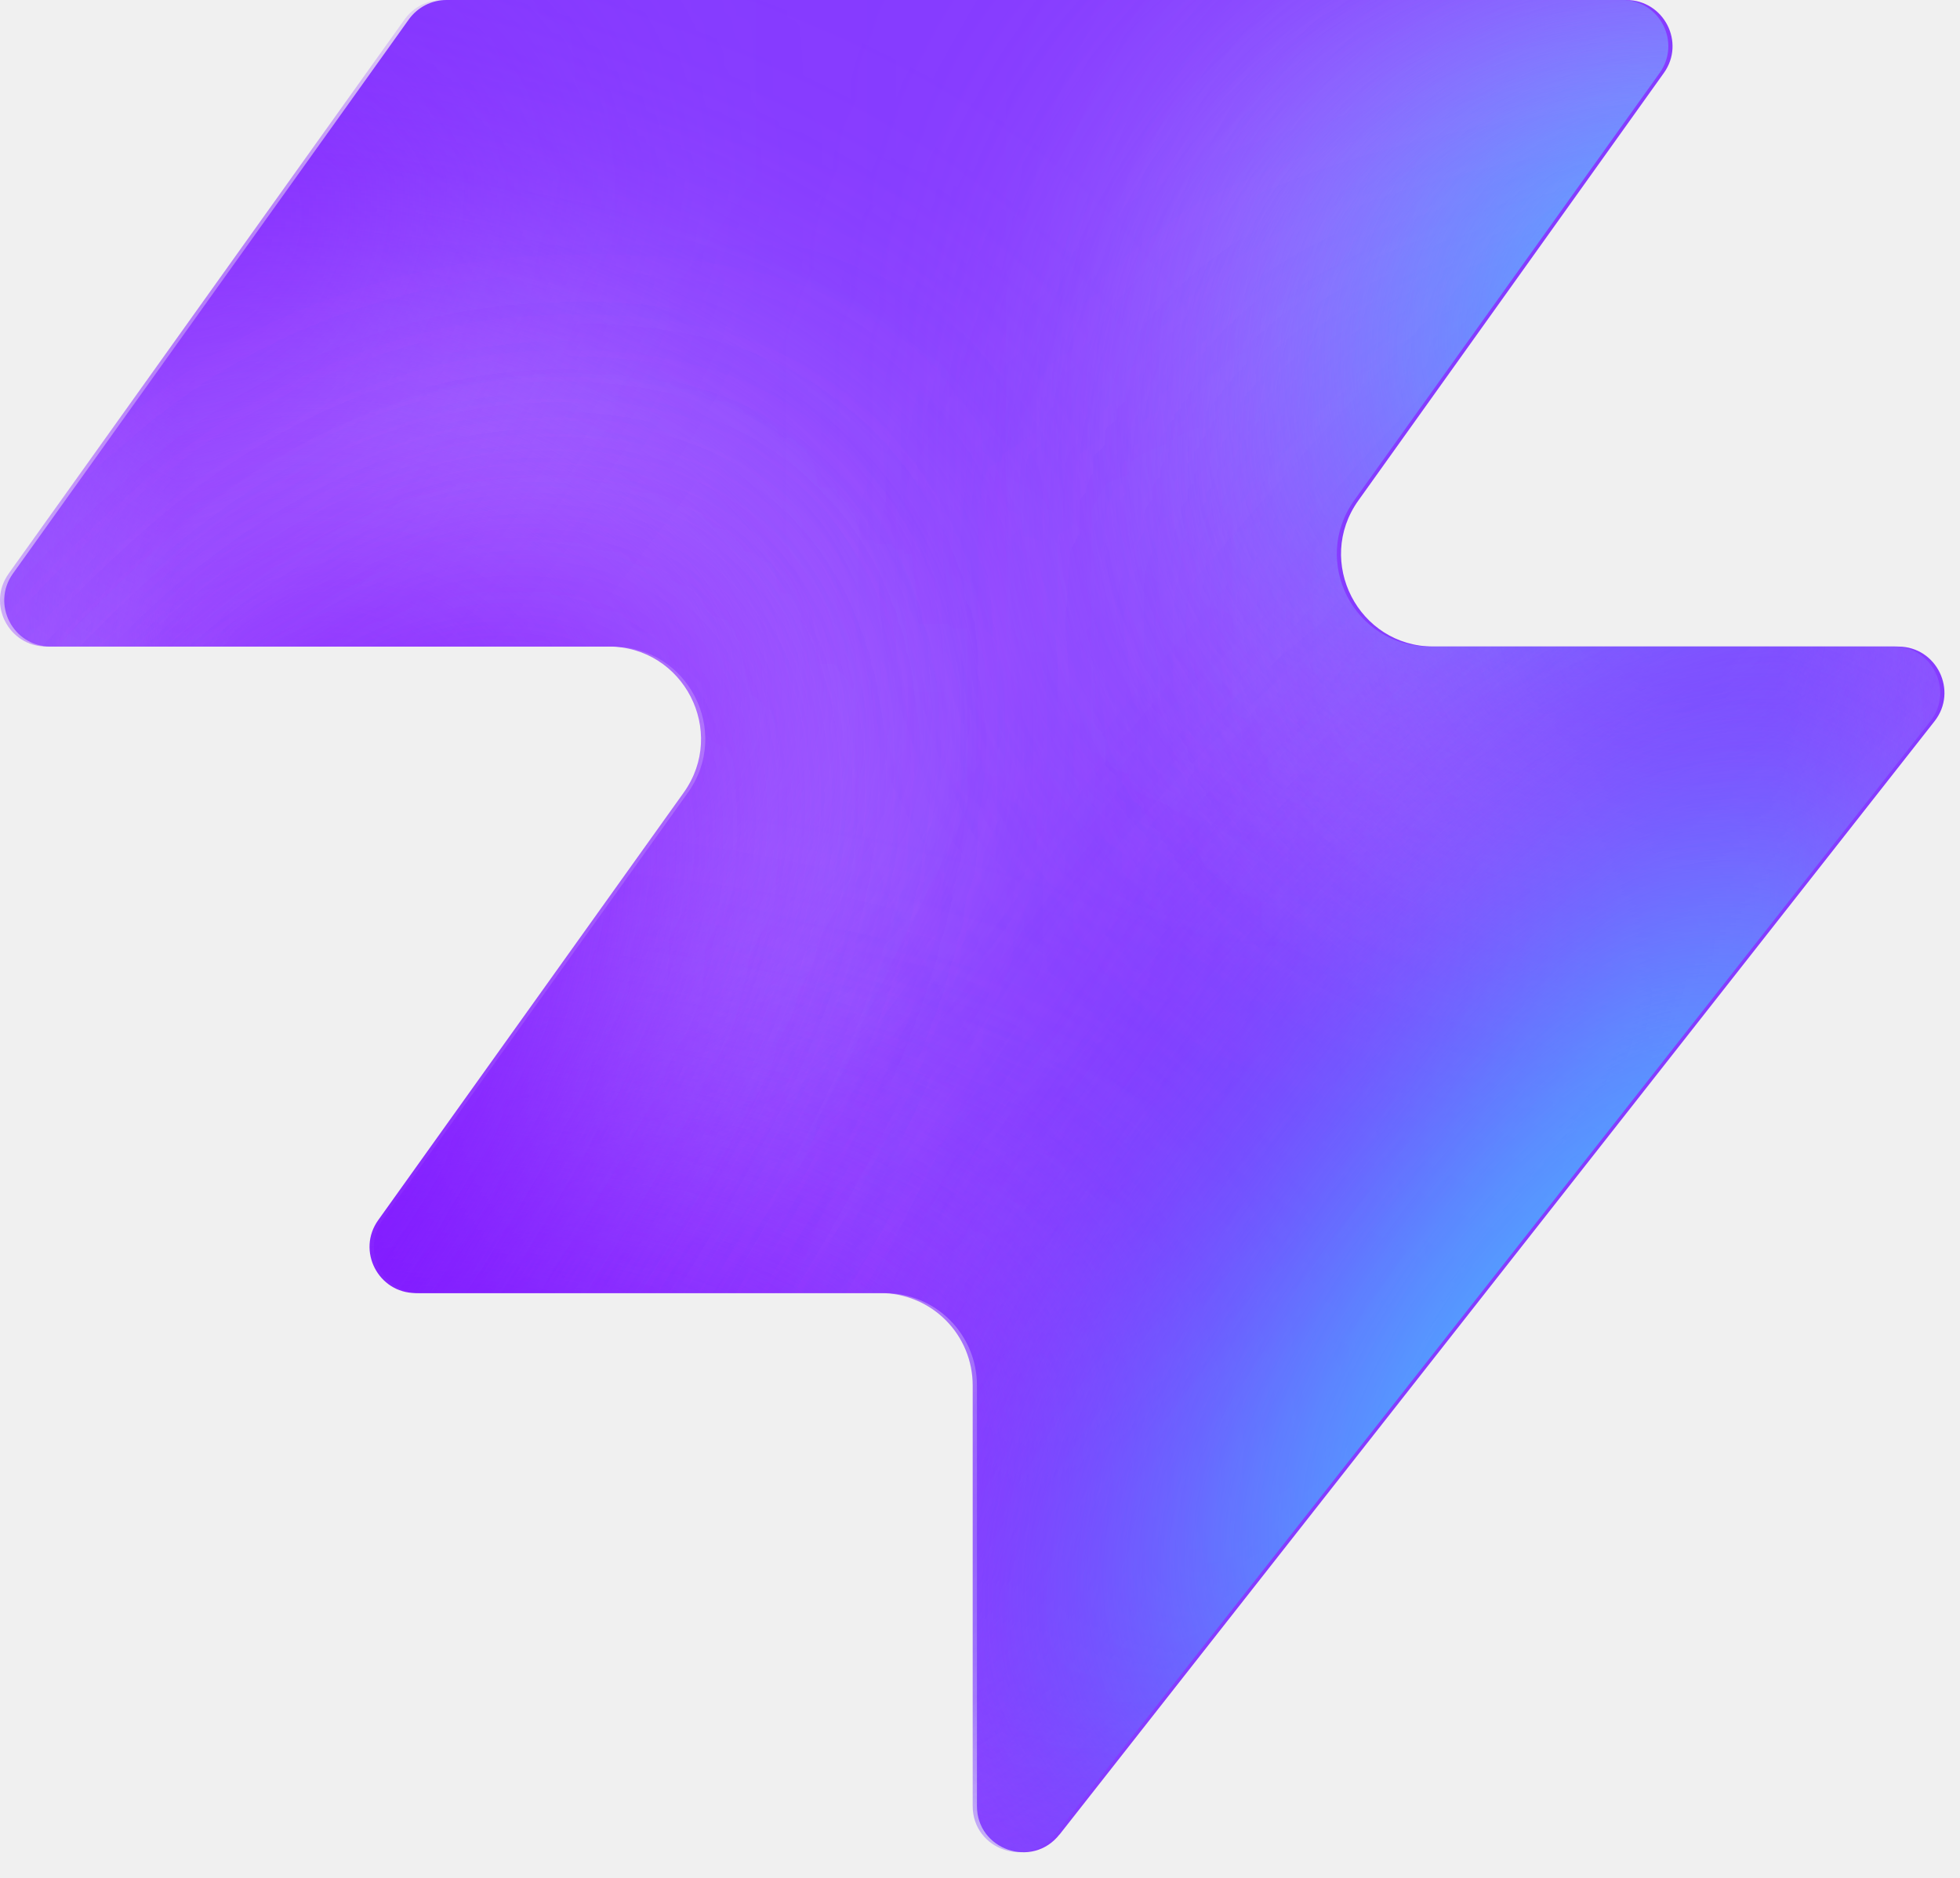
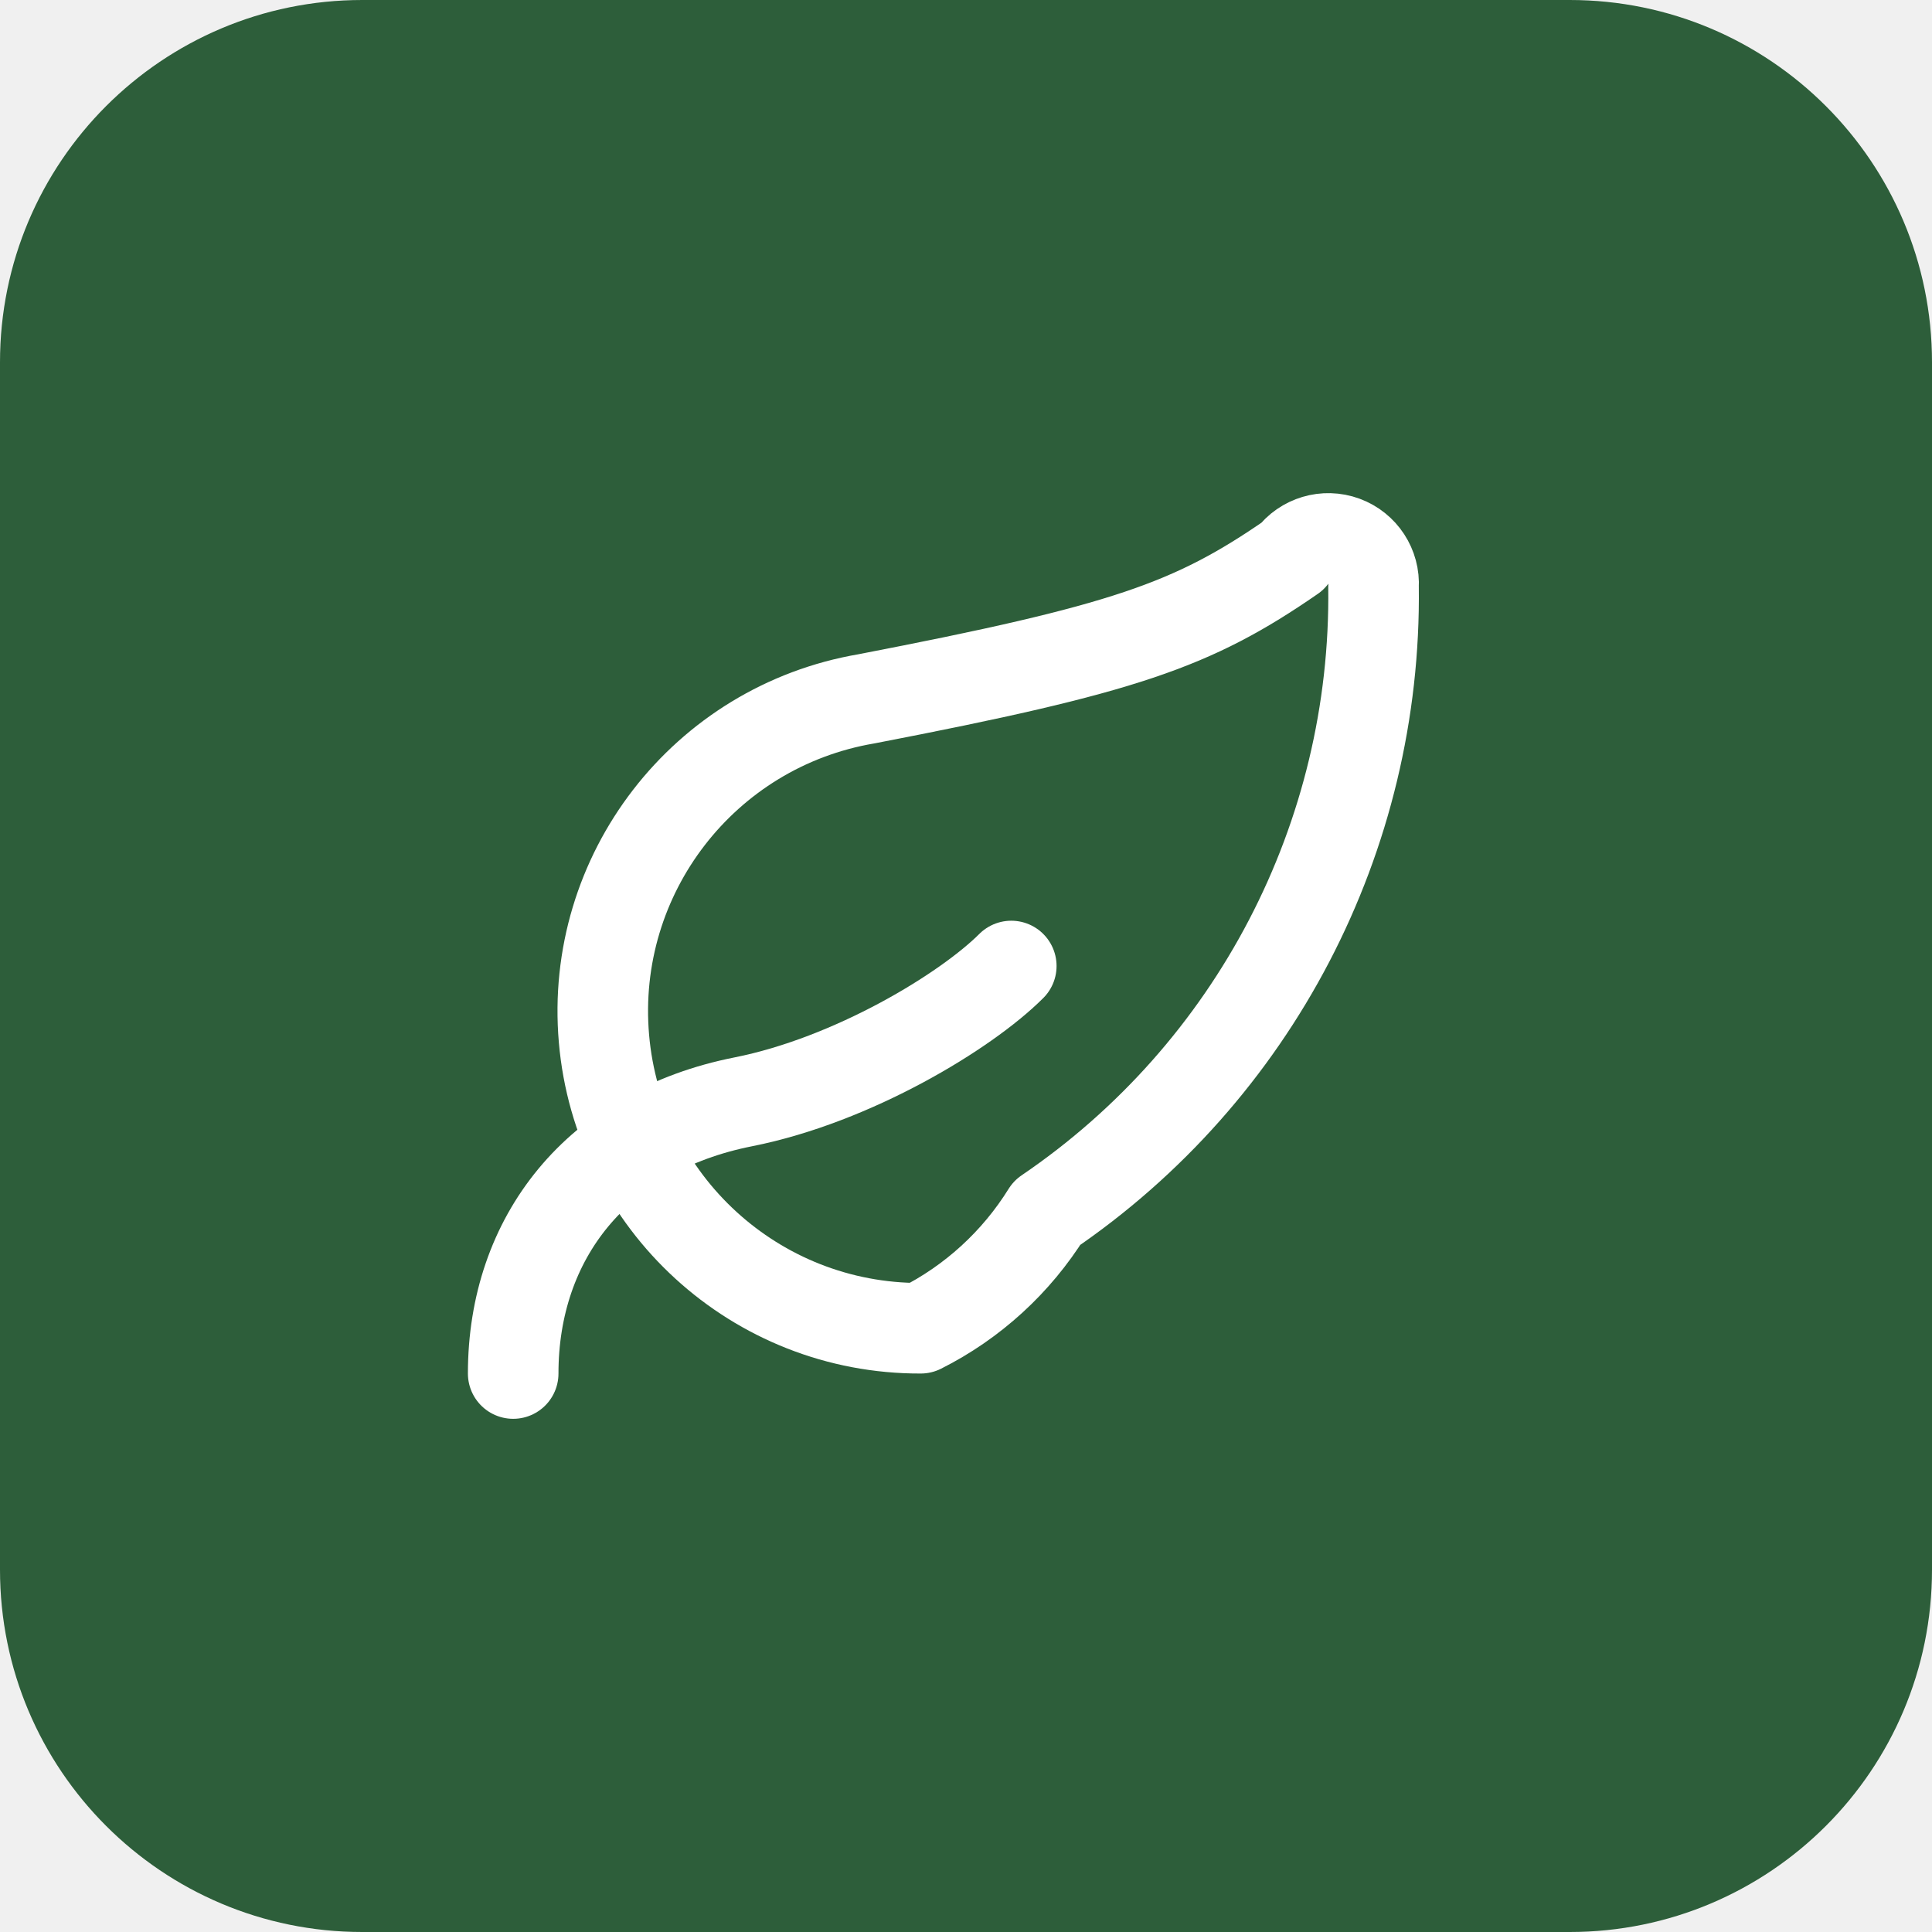
- <svg xmlns="http://www.w3.org/2000/svg" width="48" height="46" fill="none" viewBox="0 0 48 46">
-   <path fill="#863bff" d="M25.946 44.938c-.664.845-2.021.375-2.021-.698V33.937a2.26 2.26 0 0 0-2.262-2.262H10.287c-.92 0-1.456-1.04-.92-1.788l7.48-10.471c1.07-1.497 0-3.578-1.842-3.578H1.237c-.92 0-1.456-1.04-.92-1.788L10.013.474c.214-.297.556-.474.92-.474h28.894c.92 0 1.456 1.04.92 1.788l-7.48 10.471c-1.07 1.498 0 3.579 1.842 3.579h11.377c.943 0 1.473 1.088.89 1.83L25.947 44.94z" style="fill:#863bff;fill:color(display-p3 .525 .23 1);fill-opacity:1" />
-   <mask id="a" width="48" height="46" x="0" y="0" maskUnits="userSpaceOnUse" style="mask-type:alpha">
-     <path fill="#000" d="M25.842 44.938c-.664.844-2.021.375-2.021-.698V33.937a2.26 2.26 0 0 0-2.262-2.262H10.183c-.92 0-1.456-1.04-.92-1.788l7.48-10.471c1.07-1.498 0-3.579-1.842-3.579H1.133c-.92 0-1.456-1.04-.92-1.787L9.91.473c.214-.297.556-.474.92-.474h28.894c.92 0 1.456 1.04.92 1.788l-7.48 10.471c-1.07 1.498 0 3.578 1.842 3.578h11.377c.943 0 1.473 1.088.89 1.832L25.843 44.94z" style="fill:#000;fill-opacity:1" />
-   </mask>
-   <g mask="url(#a)">
-     <g filter="url(#b)">
-       <ellipse cx="5.508" cy="14.704" fill="#ede6ff" rx="5.508" ry="14.704" style="fill:#ede6ff;fill:color(display-p3 .927 .903 1);fill-opacity:1" transform="matrix(.00324 1 1 -.00324 -4.47 31.516)" />
-     </g>
-     <g filter="url(#c)">
-       <ellipse cx="10.399" cy="29.851" fill="#ede6ff" rx="10.399" ry="29.851" style="fill:#ede6ff;fill:color(display-p3 .927 .903 1);fill-opacity:1" transform="matrix(.00324 1 1 -.00324 -39.328 7.883)" />
-     </g>
-     <g filter="url(#d)">
-       <ellipse cx="5.508" cy="30.487" fill="#7e14ff" rx="5.508" ry="30.487" style="fill:#7e14ff;fill:color(display-p3 .492 .077 1);fill-opacity:1" transform="rotate(89.814 -25.913 -14.639)scale(1 -1)" />
-     </g>
-     <g filter="url(#e)">
-       <ellipse cx="5.508" cy="30.599" fill="#7e14ff" rx="5.508" ry="30.599" style="fill:#7e14ff;fill:color(display-p3 .492 .077 1);fill-opacity:1" transform="rotate(89.814 -32.644 -3.334)scale(1 -1)" />
-     </g>
-     <g filter="url(#f)">
-       <ellipse cx="5.508" cy="30.599" fill="#7e14ff" rx="5.508" ry="30.599" style="fill:#7e14ff;fill:color(display-p3 .492 .077 1);fill-opacity:1" transform="matrix(.00324 1 1 -.00324 -34.34 30.47)" />
-     </g>
-     <g filter="url(#g)">
-       <ellipse cx="14.072" cy="22.078" fill="#ede6ff" rx="14.072" ry="22.078" style="fill:#ede6ff;fill:color(display-p3 .927 .903 1);fill-opacity:1" transform="rotate(93.35 24.506 48.493)scale(-1 1)" />
-     </g>
-     <g filter="url(#h)">
-       <ellipse cx="3.47" cy="21.501" fill="#7e14ff" rx="3.47" ry="21.501" style="fill:#7e14ff;fill:color(display-p3 .492 .077 1);fill-opacity:1" transform="rotate(89.009 28.708 47.59)scale(-1 1)" />
-     </g>
-     <g filter="url(#i)">
-       <ellipse cx="3.47" cy="21.501" fill="#7e14ff" rx="3.47" ry="21.501" style="fill:#7e14ff;fill:color(display-p3 .492 .077 1);fill-opacity:1" transform="rotate(89.009 28.708 47.59)scale(-1 1)" />
-     </g>
-     <g filter="url(#j)">
-       <ellipse cx=".387" cy="8.972" fill="#7e14ff" rx="4.407" ry="29.108" style="fill:#7e14ff;fill:color(display-p3 .492 .077 1);fill-opacity:1" transform="rotate(39.51 .387 8.972)" />
-     </g>
-     <g filter="url(#k)">
-       <ellipse cx="47.523" cy="-6.092" fill="#7e14ff" rx="4.407" ry="29.108" style="fill:#7e14ff;fill:color(display-p3 .492 .077 1);fill-opacity:1" transform="rotate(37.892 47.523 -6.092)" />
-     </g>
-     <g filter="url(#l)">
-       <ellipse cx="41.412" cy="6.333" fill="#47bfff" rx="5.971" ry="9.665" style="fill:#47bfff;fill:color(display-p3 .28 .748 1);fill-opacity:1" transform="rotate(37.892 41.412 6.333)" />
-     </g>
-     <g filter="url(#m)">
-       <ellipse cx="-1.879" cy="38.332" fill="#7e14ff" rx="4.407" ry="29.108" style="fill:#7e14ff;fill:color(display-p3 .492 .077 1);fill-opacity:1" transform="rotate(37.892 -1.88 38.332)" />
-     </g>
-     <g filter="url(#n)">
-       <ellipse cx="-1.879" cy="38.332" fill="#7e14ff" rx="4.407" ry="29.108" style="fill:#7e14ff;fill:color(display-p3 .492 .077 1);fill-opacity:1" transform="rotate(37.892 -1.88 38.332)" />
-     </g>
-     <g filter="url(#o)">
-       <ellipse cx="35.651" cy="29.907" fill="#7e14ff" rx="4.407" ry="29.108" style="fill:#7e14ff;fill:color(display-p3 .492 .077 1);fill-opacity:1" transform="rotate(37.892 35.651 29.907)" />
-     </g>
-     <g filter="url(#p)">
-       <ellipse cx="38.418" cy="32.4" fill="#47bfff" rx="5.971" ry="15.297" style="fill:#47bfff;fill:color(display-p3 .28 .748 1);fill-opacity:1" transform="rotate(37.892 38.418 32.4)" />
-     </g>
+ <svg xmlns="http://www.w3.org/2000/svg" viewBox="0 0 32 32" width="32" height="32">
+   <rect width="32" height="32" rx="6" fill="#2d5e3a" />
+   <g transform="translate(7 7) scale(0.75)" fill="none" stroke="#ffffff" stroke-width="2" stroke-linecap="round" stroke-linejoin="round">
+     <path d="M11 20A7 7 0 0 1 9.8 6.1C15.5 5 17 4.48 19.2 2.96a1 1 0 0 1 1.8.66 16.46 16.46 0 0 1-7.21 13.83A6.97 6.97 0 0 1 11 20Z" />
+     <path d="M2 21c0-3 1.85-5.36 5.08-6C9.5 14.52 12 13 13 12" />
  </g>
-   <defs>
-     <filter id="b" width="60.045" height="41.654" x="-19.77" y="16.149" color-interpolation-filters="sRGB" filterUnits="userSpaceOnUse">
-       <feFlood flood-opacity="0" result="BackgroundImageFix" />
-       <feBlend in="SourceGraphic" in2="BackgroundImageFix" result="shape" />
-       <feGaussianBlur result="effect1_foregroundBlur_2002_17158" stdDeviation="7.659" />
-     </filter>
-     <filter id="c" width="90.34" height="51.437" x="-54.613" y="-7.533" color-interpolation-filters="sRGB" filterUnits="userSpaceOnUse">
-       <feFlood flood-opacity="0" result="BackgroundImageFix" />
-       <feBlend in="SourceGraphic" in2="BackgroundImageFix" result="shape" />
-       <feGaussianBlur result="effect1_foregroundBlur_2002_17158" stdDeviation="7.659" />
-     </filter>
-     <filter id="d" width="79.355" height="29.4" x="-49.64" y="2.03" color-interpolation-filters="sRGB" filterUnits="userSpaceOnUse">
-       <feFlood flood-opacity="0" result="BackgroundImageFix" />
-       <feBlend in="SourceGraphic" in2="BackgroundImageFix" result="shape" />
-       <feGaussianBlur result="effect1_foregroundBlur_2002_17158" stdDeviation="4.596" />
-     </filter>
-     <filter id="e" width="79.579" height="29.4" x="-45.045" y="20.029" color-interpolation-filters="sRGB" filterUnits="userSpaceOnUse">
-       <feFlood flood-opacity="0" result="BackgroundImageFix" />
-       <feBlend in="SourceGraphic" in2="BackgroundImageFix" result="shape" />
-       <feGaussianBlur result="effect1_foregroundBlur_2002_17158" stdDeviation="4.596" />
-     </filter>
-     <filter id="f" width="79.579" height="29.4" x="-43.513" y="21.178" color-interpolation-filters="sRGB" filterUnits="userSpaceOnUse">
-       <feFlood flood-opacity="0" result="BackgroundImageFix" />
-       <feBlend in="SourceGraphic" in2="BackgroundImageFix" result="shape" />
-       <feGaussianBlur result="effect1_foregroundBlur_2002_17158" stdDeviation="4.596" />
-     </filter>
-     <filter id="g" width="74.749" height="58.852" x="15.756" y="-17.901" color-interpolation-filters="sRGB" filterUnits="userSpaceOnUse">
-       <feFlood flood-opacity="0" result="BackgroundImageFix" />
-       <feBlend in="SourceGraphic" in2="BackgroundImageFix" result="shape" />
-       <feGaussianBlur result="effect1_foregroundBlur_2002_17158" stdDeviation="7.659" />
-     </filter>
-     <filter id="h" width="61.377" height="25.362" x="23.548" y="2.284" color-interpolation-filters="sRGB" filterUnits="userSpaceOnUse">
-       <feFlood flood-opacity="0" result="BackgroundImageFix" />
-       <feBlend in="SourceGraphic" in2="BackgroundImageFix" result="shape" />
-       <feGaussianBlur result="effect1_foregroundBlur_2002_17158" stdDeviation="4.596" />
-     </filter>
-     <filter id="i" width="61.377" height="25.362" x="23.548" y="2.284" color-interpolation-filters="sRGB" filterUnits="userSpaceOnUse">
-       <feFlood flood-opacity="0" result="BackgroundImageFix" />
-       <feBlend in="SourceGraphic" in2="BackgroundImageFix" result="shape" />
-       <feGaussianBlur result="effect1_foregroundBlur_2002_17158" stdDeviation="4.596" />
-     </filter>
-     <filter id="j" width="56.045" height="63.649" x="-27.636" y="-22.853" color-interpolation-filters="sRGB" filterUnits="userSpaceOnUse">
-       <feFlood flood-opacity="0" result="BackgroundImageFix" />
-       <feBlend in="SourceGraphic" in2="BackgroundImageFix" result="shape" />
-       <feGaussianBlur result="effect1_foregroundBlur_2002_17158" stdDeviation="4.596" />
-     </filter>
-     <filter id="k" width="54.814" height="64.646" x="20.116" y="-38.415" color-interpolation-filters="sRGB" filterUnits="userSpaceOnUse">
-       <feFlood flood-opacity="0" result="BackgroundImageFix" />
-       <feBlend in="SourceGraphic" in2="BackgroundImageFix" result="shape" />
-       <feGaussianBlur result="effect1_foregroundBlur_2002_17158" stdDeviation="4.596" />
-     </filter>
-     <filter id="l" width="33.541" height="35.313" x="24.641" y="-11.323" color-interpolation-filters="sRGB" filterUnits="userSpaceOnUse">
-       <feFlood flood-opacity="0" result="BackgroundImageFix" />
-       <feBlend in="SourceGraphic" in2="BackgroundImageFix" result="shape" />
-       <feGaussianBlur result="effect1_foregroundBlur_2002_17158" stdDeviation="4.596" />
-     </filter>
-     <filter id="m" width="54.814" height="64.646" x="-29.286" y="6.009" color-interpolation-filters="sRGB" filterUnits="userSpaceOnUse">
-       <feFlood flood-opacity="0" result="BackgroundImageFix" />
-       <feBlend in="SourceGraphic" in2="BackgroundImageFix" result="shape" />
-       <feGaussianBlur result="effect1_foregroundBlur_2002_17158" stdDeviation="4.596" />
-     </filter>
-     <filter id="n" width="54.814" height="64.646" x="-29.286" y="6.009" color-interpolation-filters="sRGB" filterUnits="userSpaceOnUse">
-       <feFlood flood-opacity="0" result="BackgroundImageFix" />
-       <feBlend in="SourceGraphic" in2="BackgroundImageFix" result="shape" />
-       <feGaussianBlur result="effect1_foregroundBlur_2002_17158" stdDeviation="4.596" />
-     </filter>
-     <filter id="o" width="54.814" height="64.646" x="8.244" y="-2.416" color-interpolation-filters="sRGB" filterUnits="userSpaceOnUse">
-       <feFlood flood-opacity="0" result="BackgroundImageFix" />
-       <feBlend in="SourceGraphic" in2="BackgroundImageFix" result="shape" />
-       <feGaussianBlur result="effect1_foregroundBlur_2002_17158" stdDeviation="4.596" />
-     </filter>
-     <filter id="p" width="39.409" height="43.623" x="18.713" y="10.588" color-interpolation-filters="sRGB" filterUnits="userSpaceOnUse">
-       <feFlood flood-opacity="0" result="BackgroundImageFix" />
-       <feBlend in="SourceGraphic" in2="BackgroundImageFix" result="shape" />
-       <feGaussianBlur result="effect1_foregroundBlur_2002_17158" stdDeviation="4.596" />
-     </filter>
-   </defs>
</svg>
